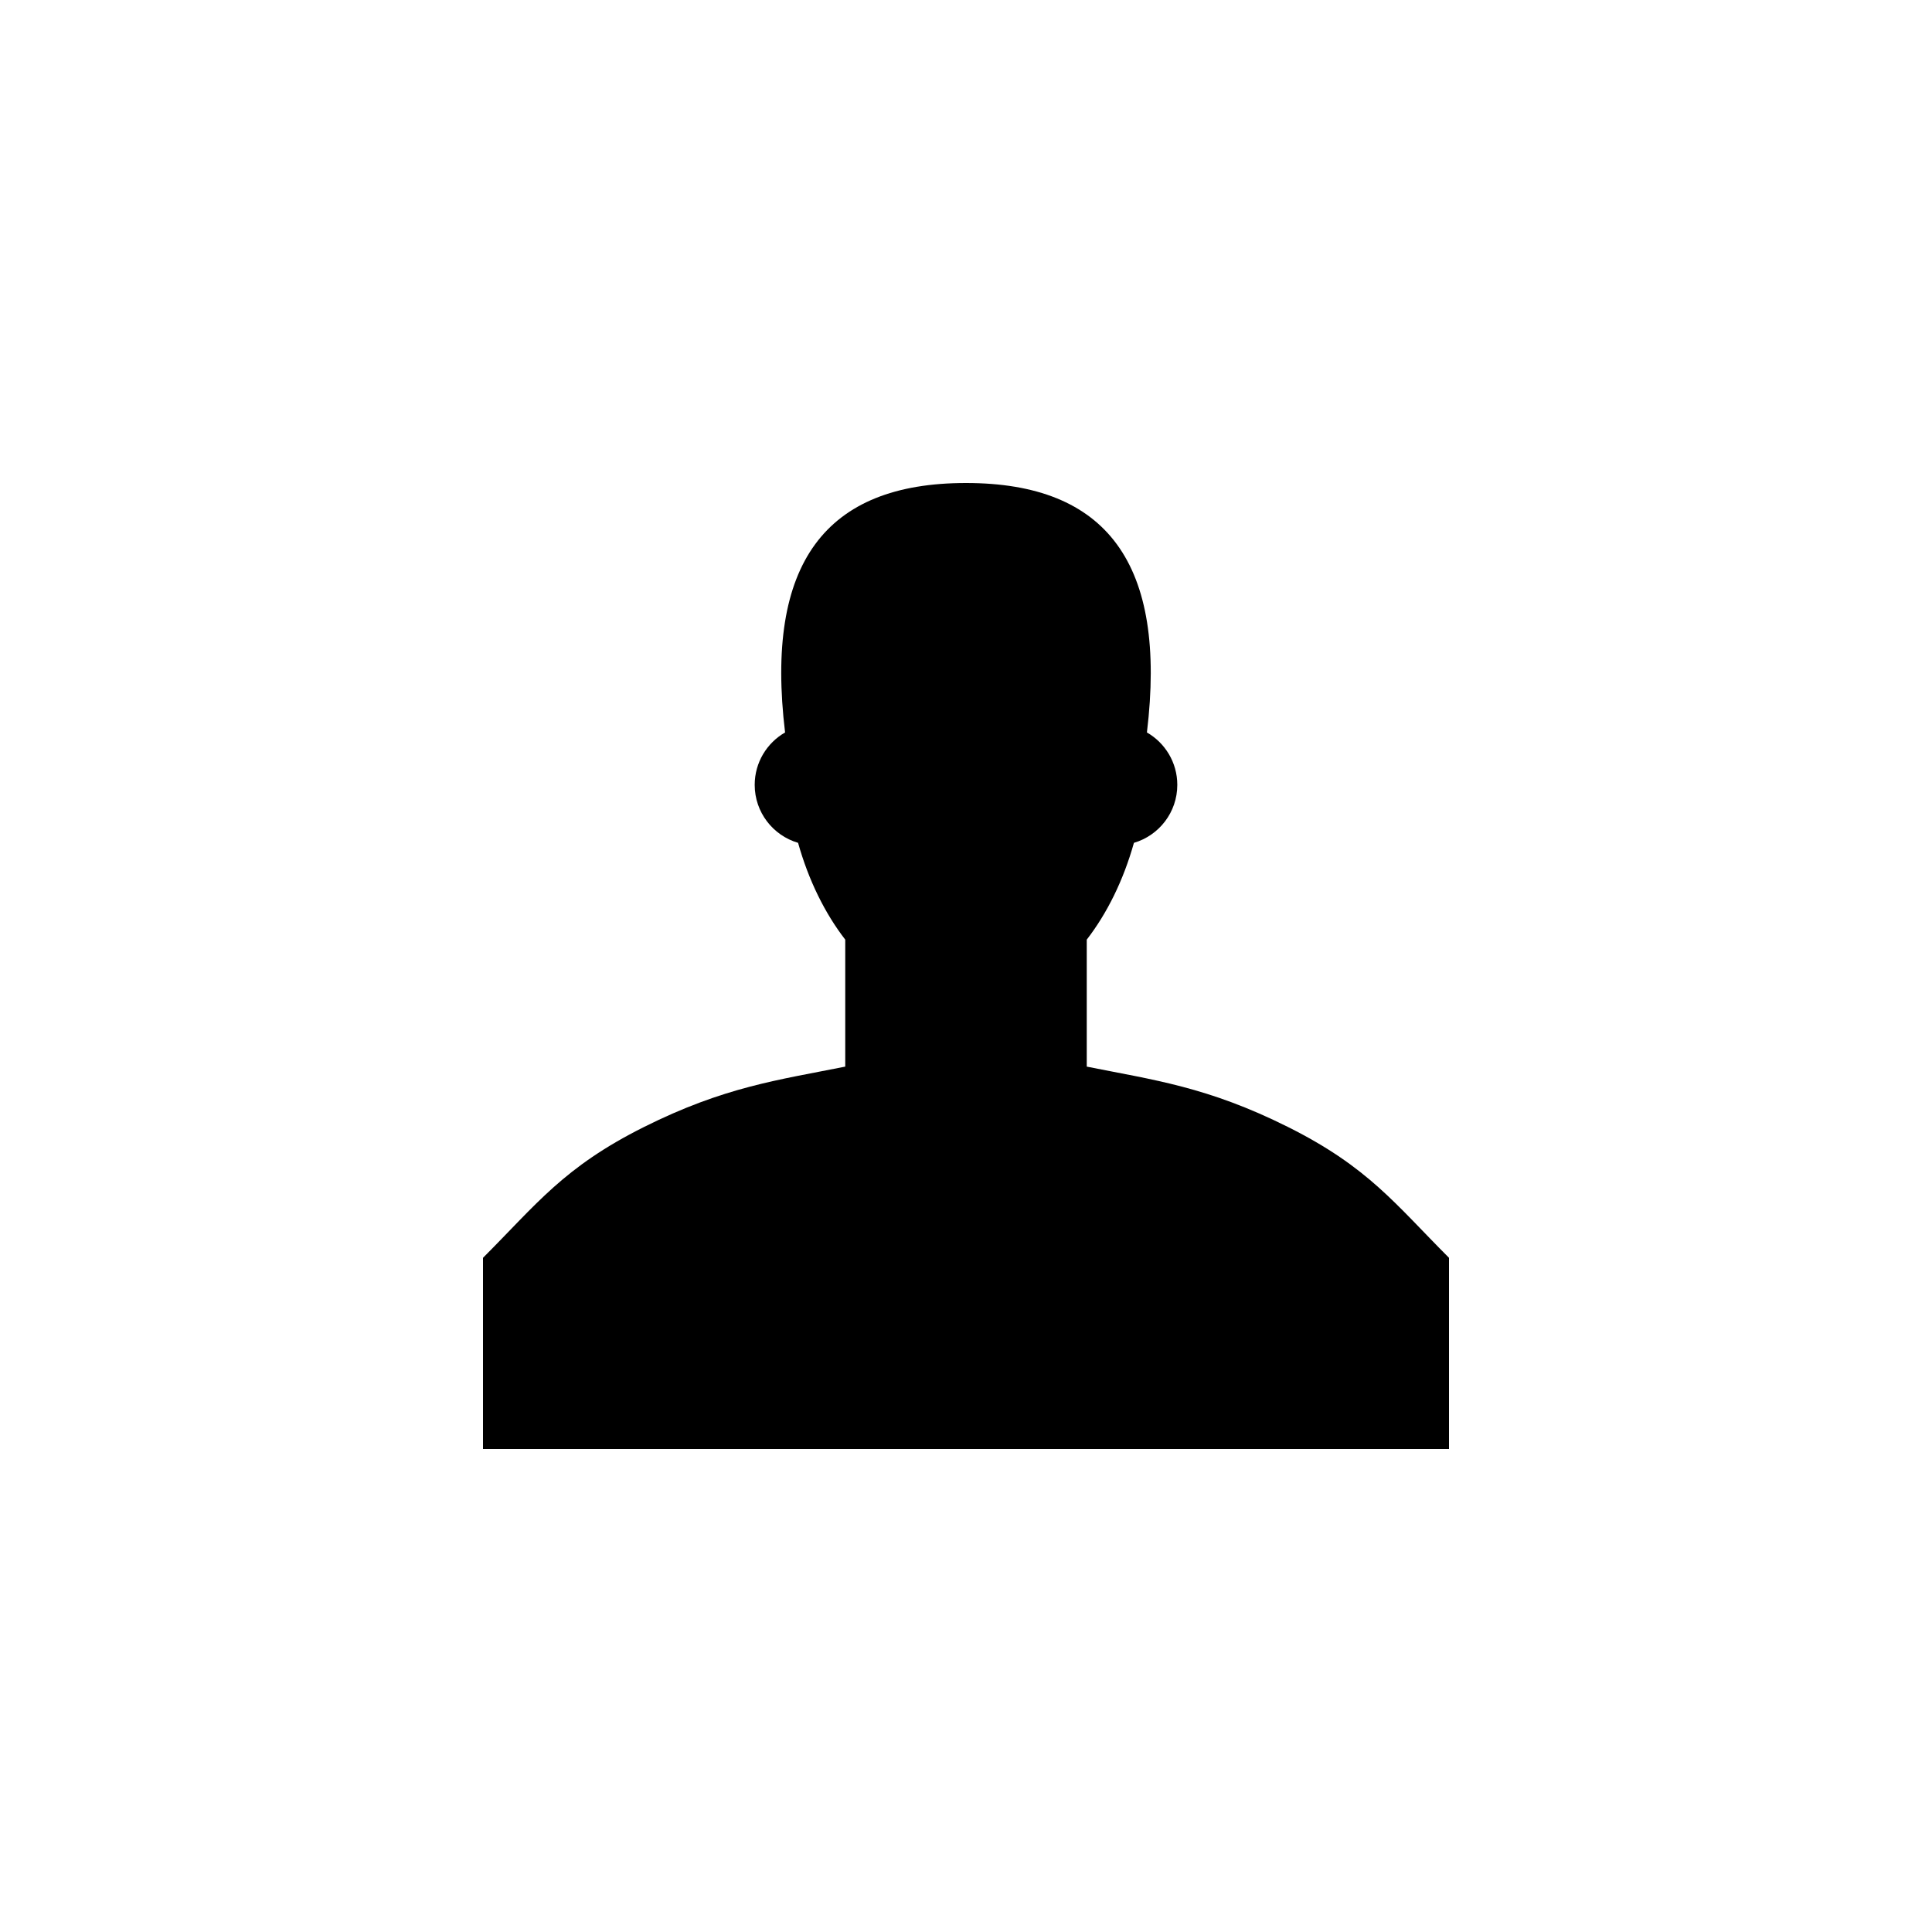
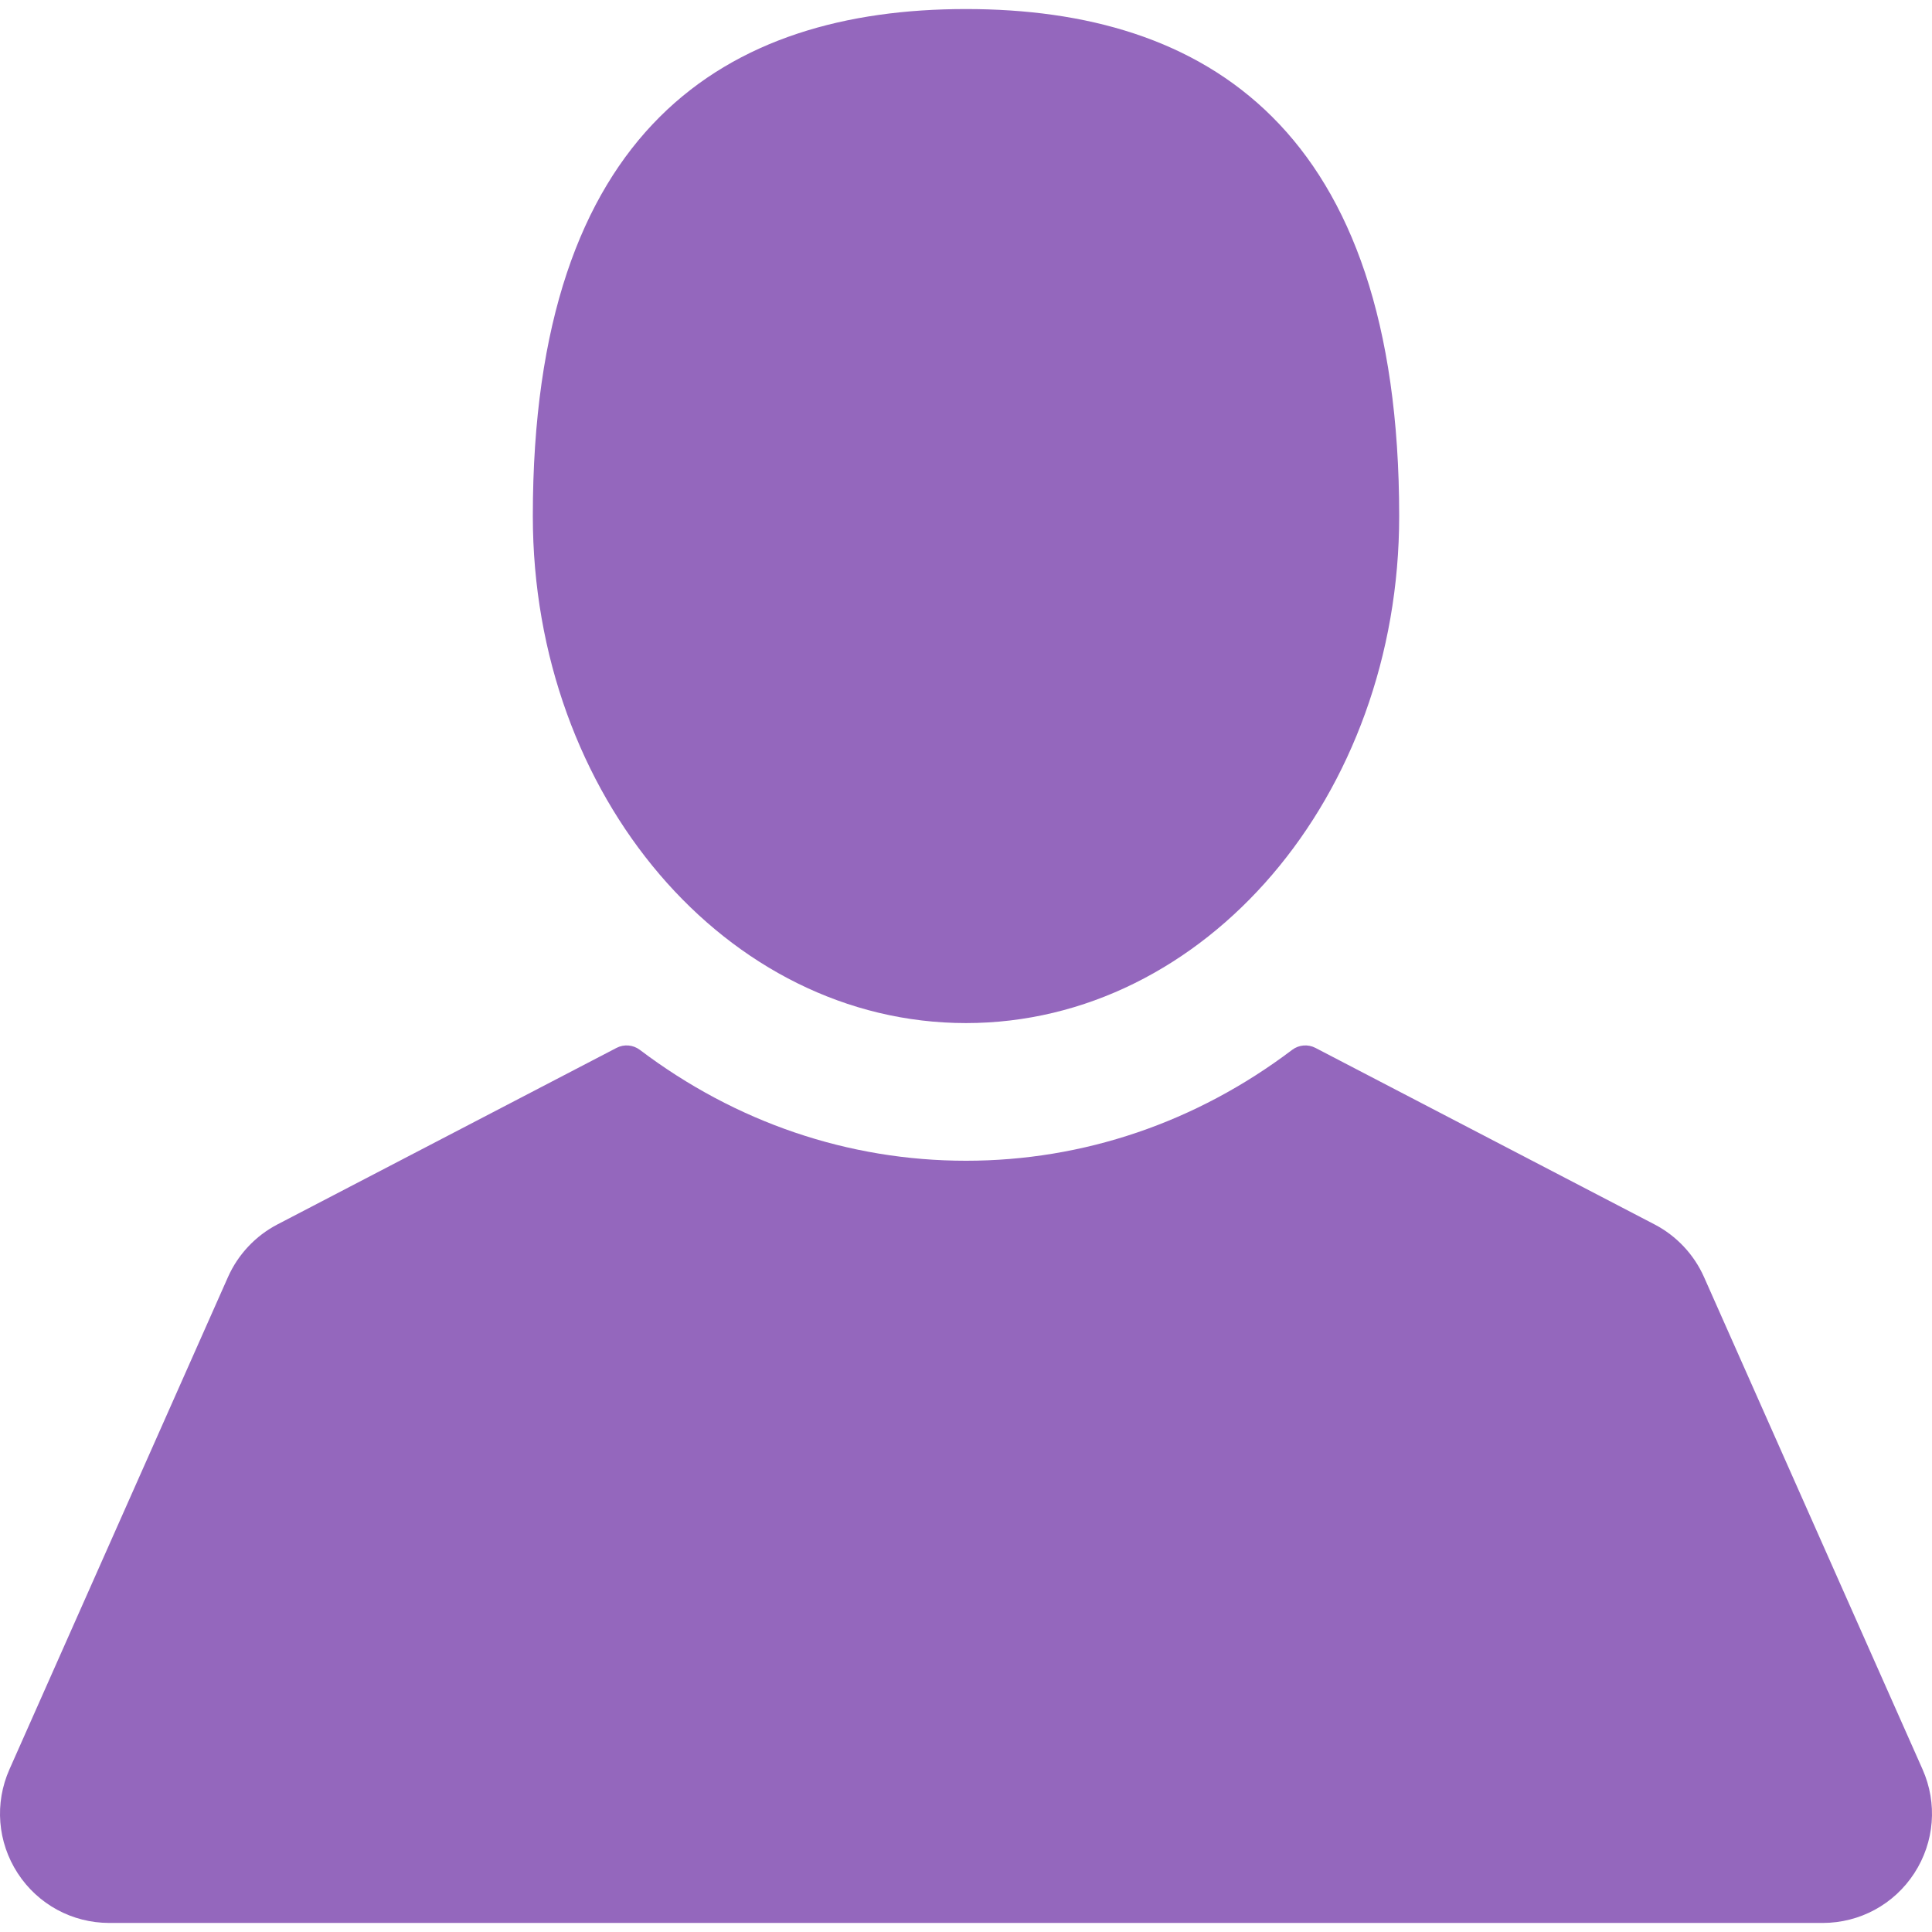
- <svg xmlns="http://www.w3.org/2000/svg" version="1.1" baseProfile="full" width="76" height="76" viewBox="0 0 76.00 76.00" enable-background="new 0 0 76.00 76.00" xml:space="preserve">
-   <path fill="#000000" fill-opacity="1" stroke-width="0.2" stroke-linejoin="round" d="M 38,19C 43.542,19 45.917,22.167 45.117,28.813C 45.831,29.223 46.312,29.993 46.312,30.875C 46.312,31.954 45.592,32.866 44.606,33.155C 44.194,34.623 43.554,35.923 42.75,36.963L 42.75,41.958C 45.389,42.486 47.5,42.75 50.667,44.333C 53.833,45.917 54.889,47.368 57,49.479L 57,57L 19,57L 19,49.479C 21.111,47.368 22.167,45.917 25.333,44.333C 28.5,42.75 30.611,42.486 33.25,41.958L 33.25,36.963C 32.446,35.923 31.806,34.623 31.394,33.155C 30.408,32.866 29.688,31.954 29.688,30.875C 29.688,29.993 30.169,29.223 30.883,28.813C 30.083,22.167 32.458,19 38,19 Z " />
+ <svg xmlns="http://www.w3.org/2000/svg" version="1.1" id="Capa_1" x="0px" y="0px" width="409.165px" height="409.164px" viewBox="0 0 409.165 409.164" style="enable-background:new 0 0 409.165 409.164;" xml:space="preserve">
+   <g>
+     <g>
+       <path style="fill:#9467bd;" d="M204.583,216.671c50.664,0,91.74-48.075,91.74-107.378c0-82.237-41.074-107.377-91.74-107.377    c-50.668,0-91.74,25.14-91.74,107.377C112.844,168.596,153.916,216.671,204.583,216.671z" />
+       <path style="fill:#9467bd;" d="M407.164,374.717L360.88,270.454c-2.117-4.771-5.836-8.728-10.465-11.138l-71.83-37.392    c-1.584-0.823-3.502-0.663-4.926,0.415c-20.316,15.366-44.203,23.488-69.076,23.488c-24.877,0-48.762-8.122-69.078-23.488    c-1.428-1.078-3.346-1.238-4.93-0.415L58.75,259.316c-4.631,2.41-8.346,6.365-10.465,11.138L2.001,374.717    c-3.191,7.188-2.537,15.412,1.75,22.005c4.285,6.592,11.537,10.526,19.4,10.526h362.861c7.863,0,15.117-3.936,19.402-10.527    C409.699,390.129,410.355,381.902,407.164,374.717z" />
+     </g>
+   </g>
+   <g>
+ </g>
+   <g>
+ </g>
+   <g>
+ </g>
+   <g>
+ </g>
+   <g>
+ </g>
+   <g>
+ </g>
+   <g>
+ </g>
+   <g>
+ </g>
+   <g>
+ </g>
+   <g>
+ </g>
+   <g>
+ </g>
+   <g>
+ </g>
+   <g>
+ </g>
+   <g>
+ </g>
+   <g>
+ </g>
</svg>
